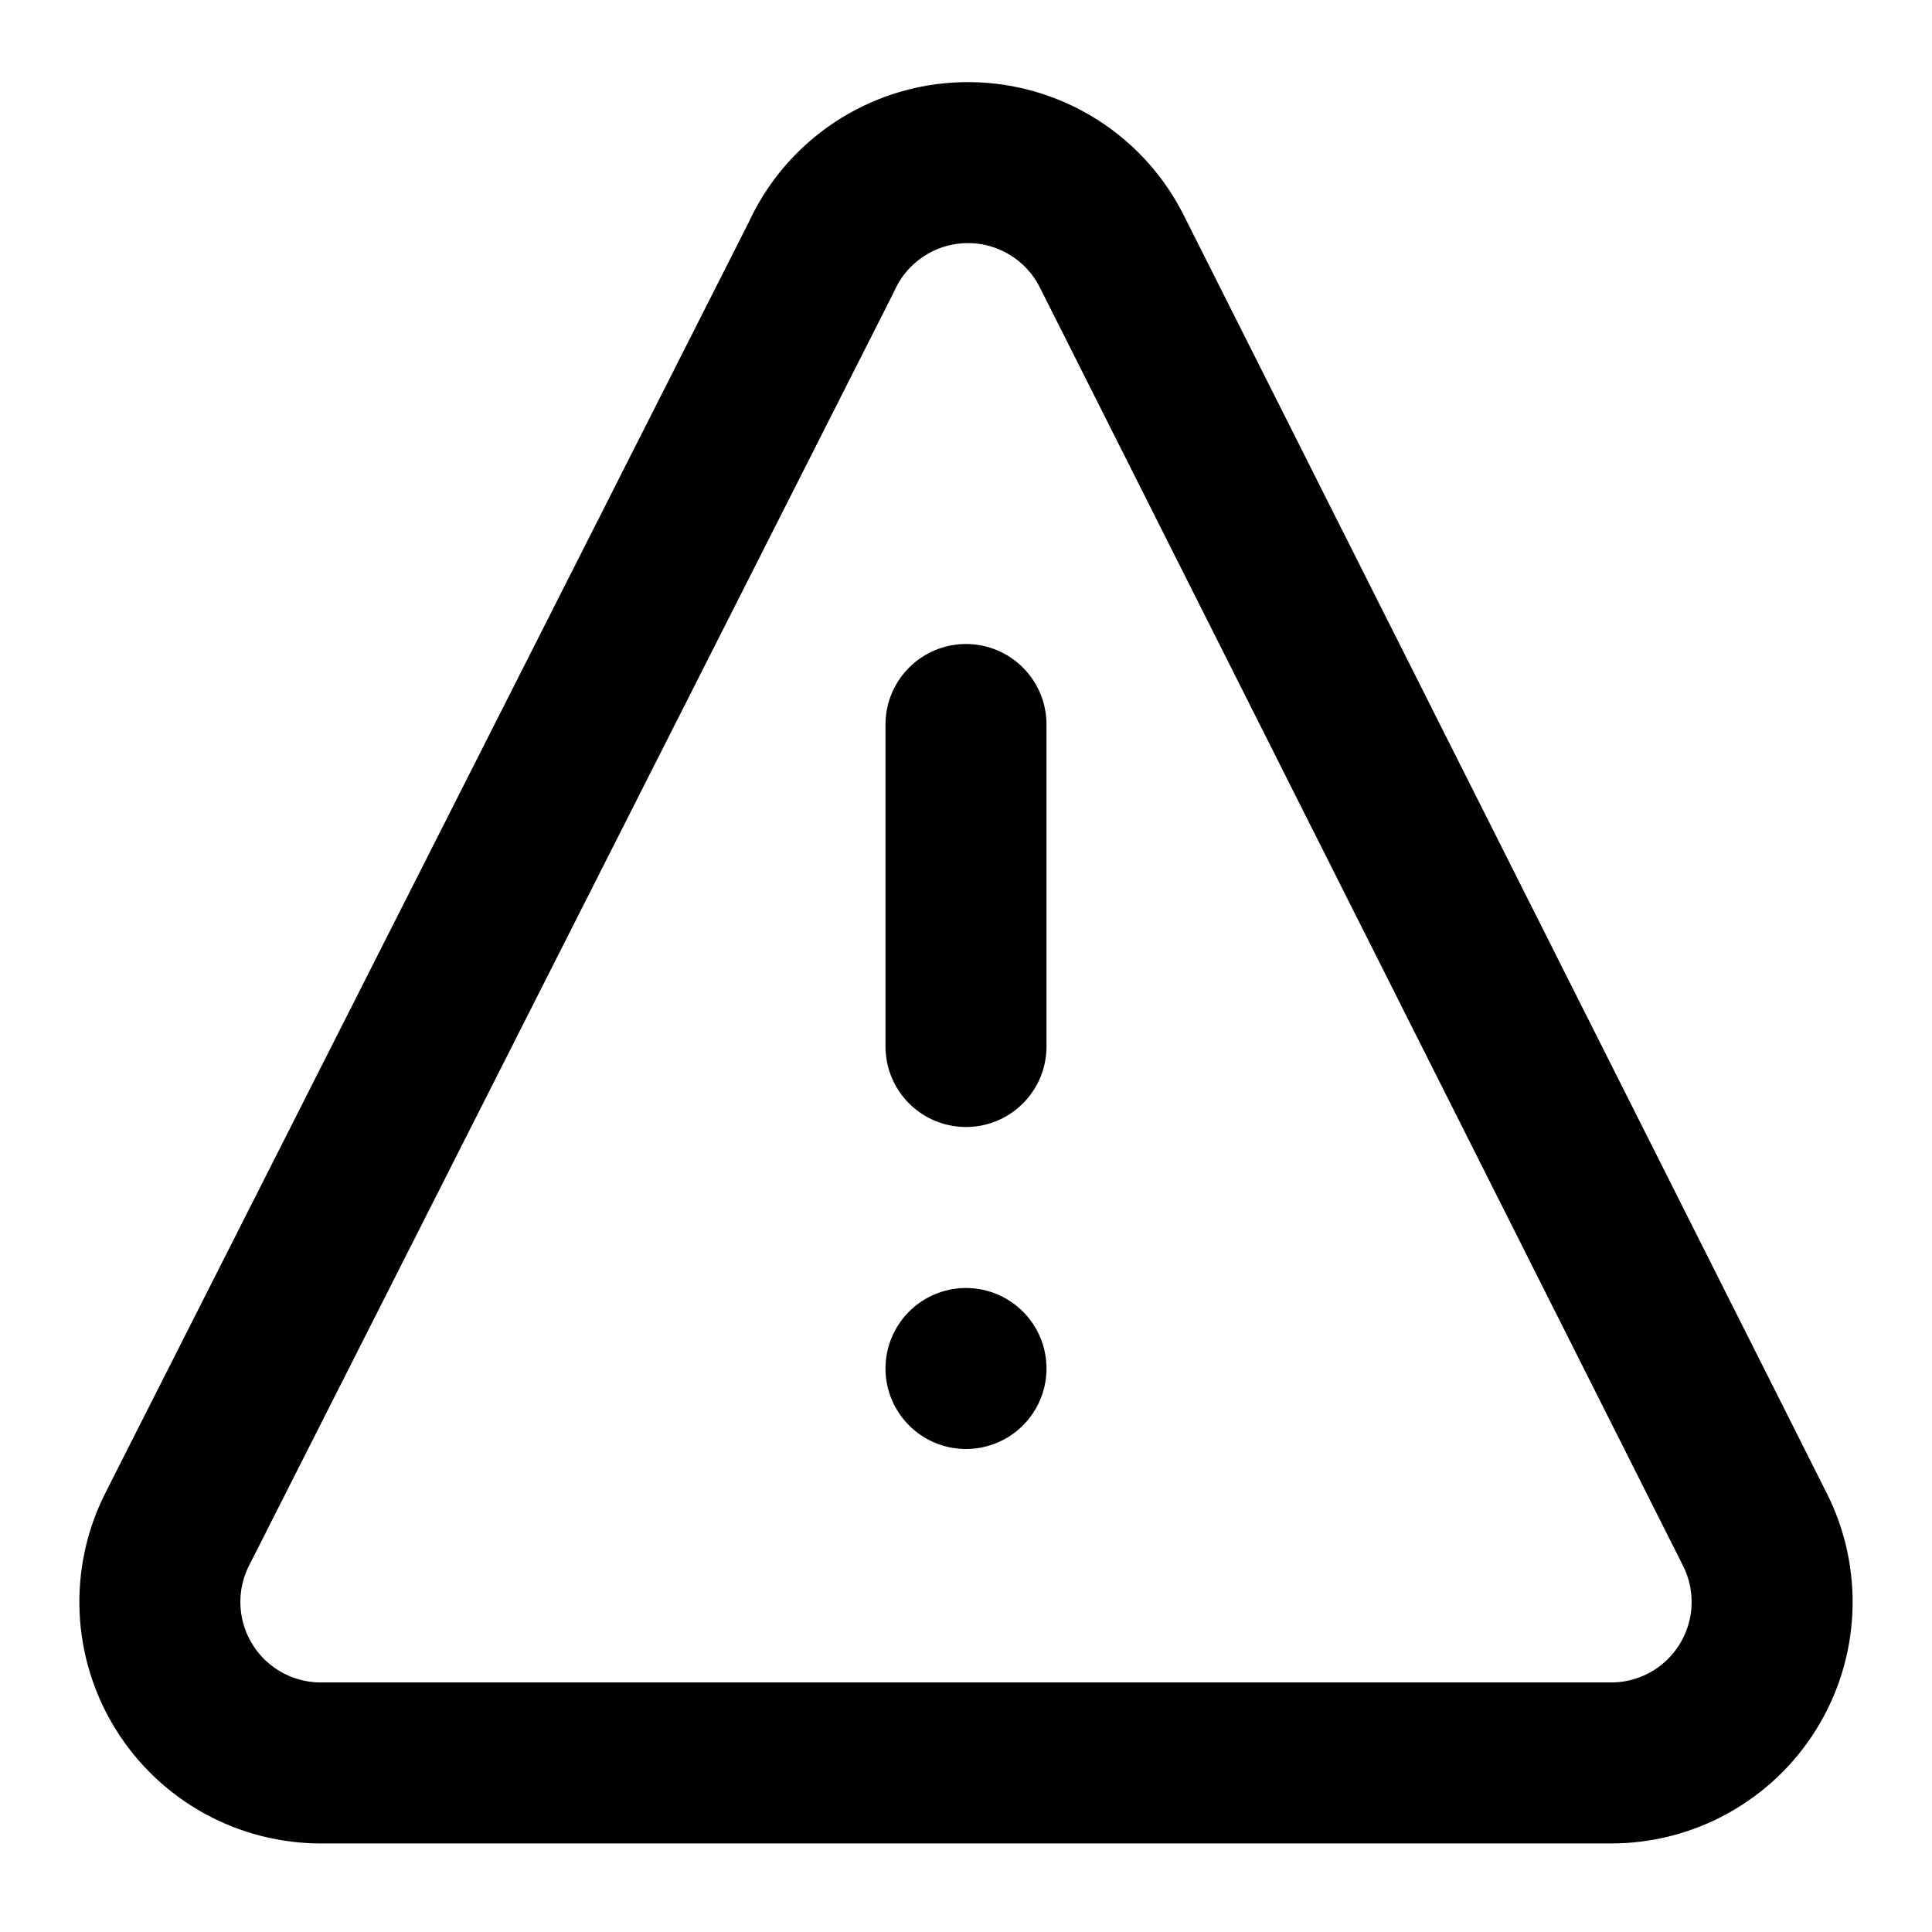
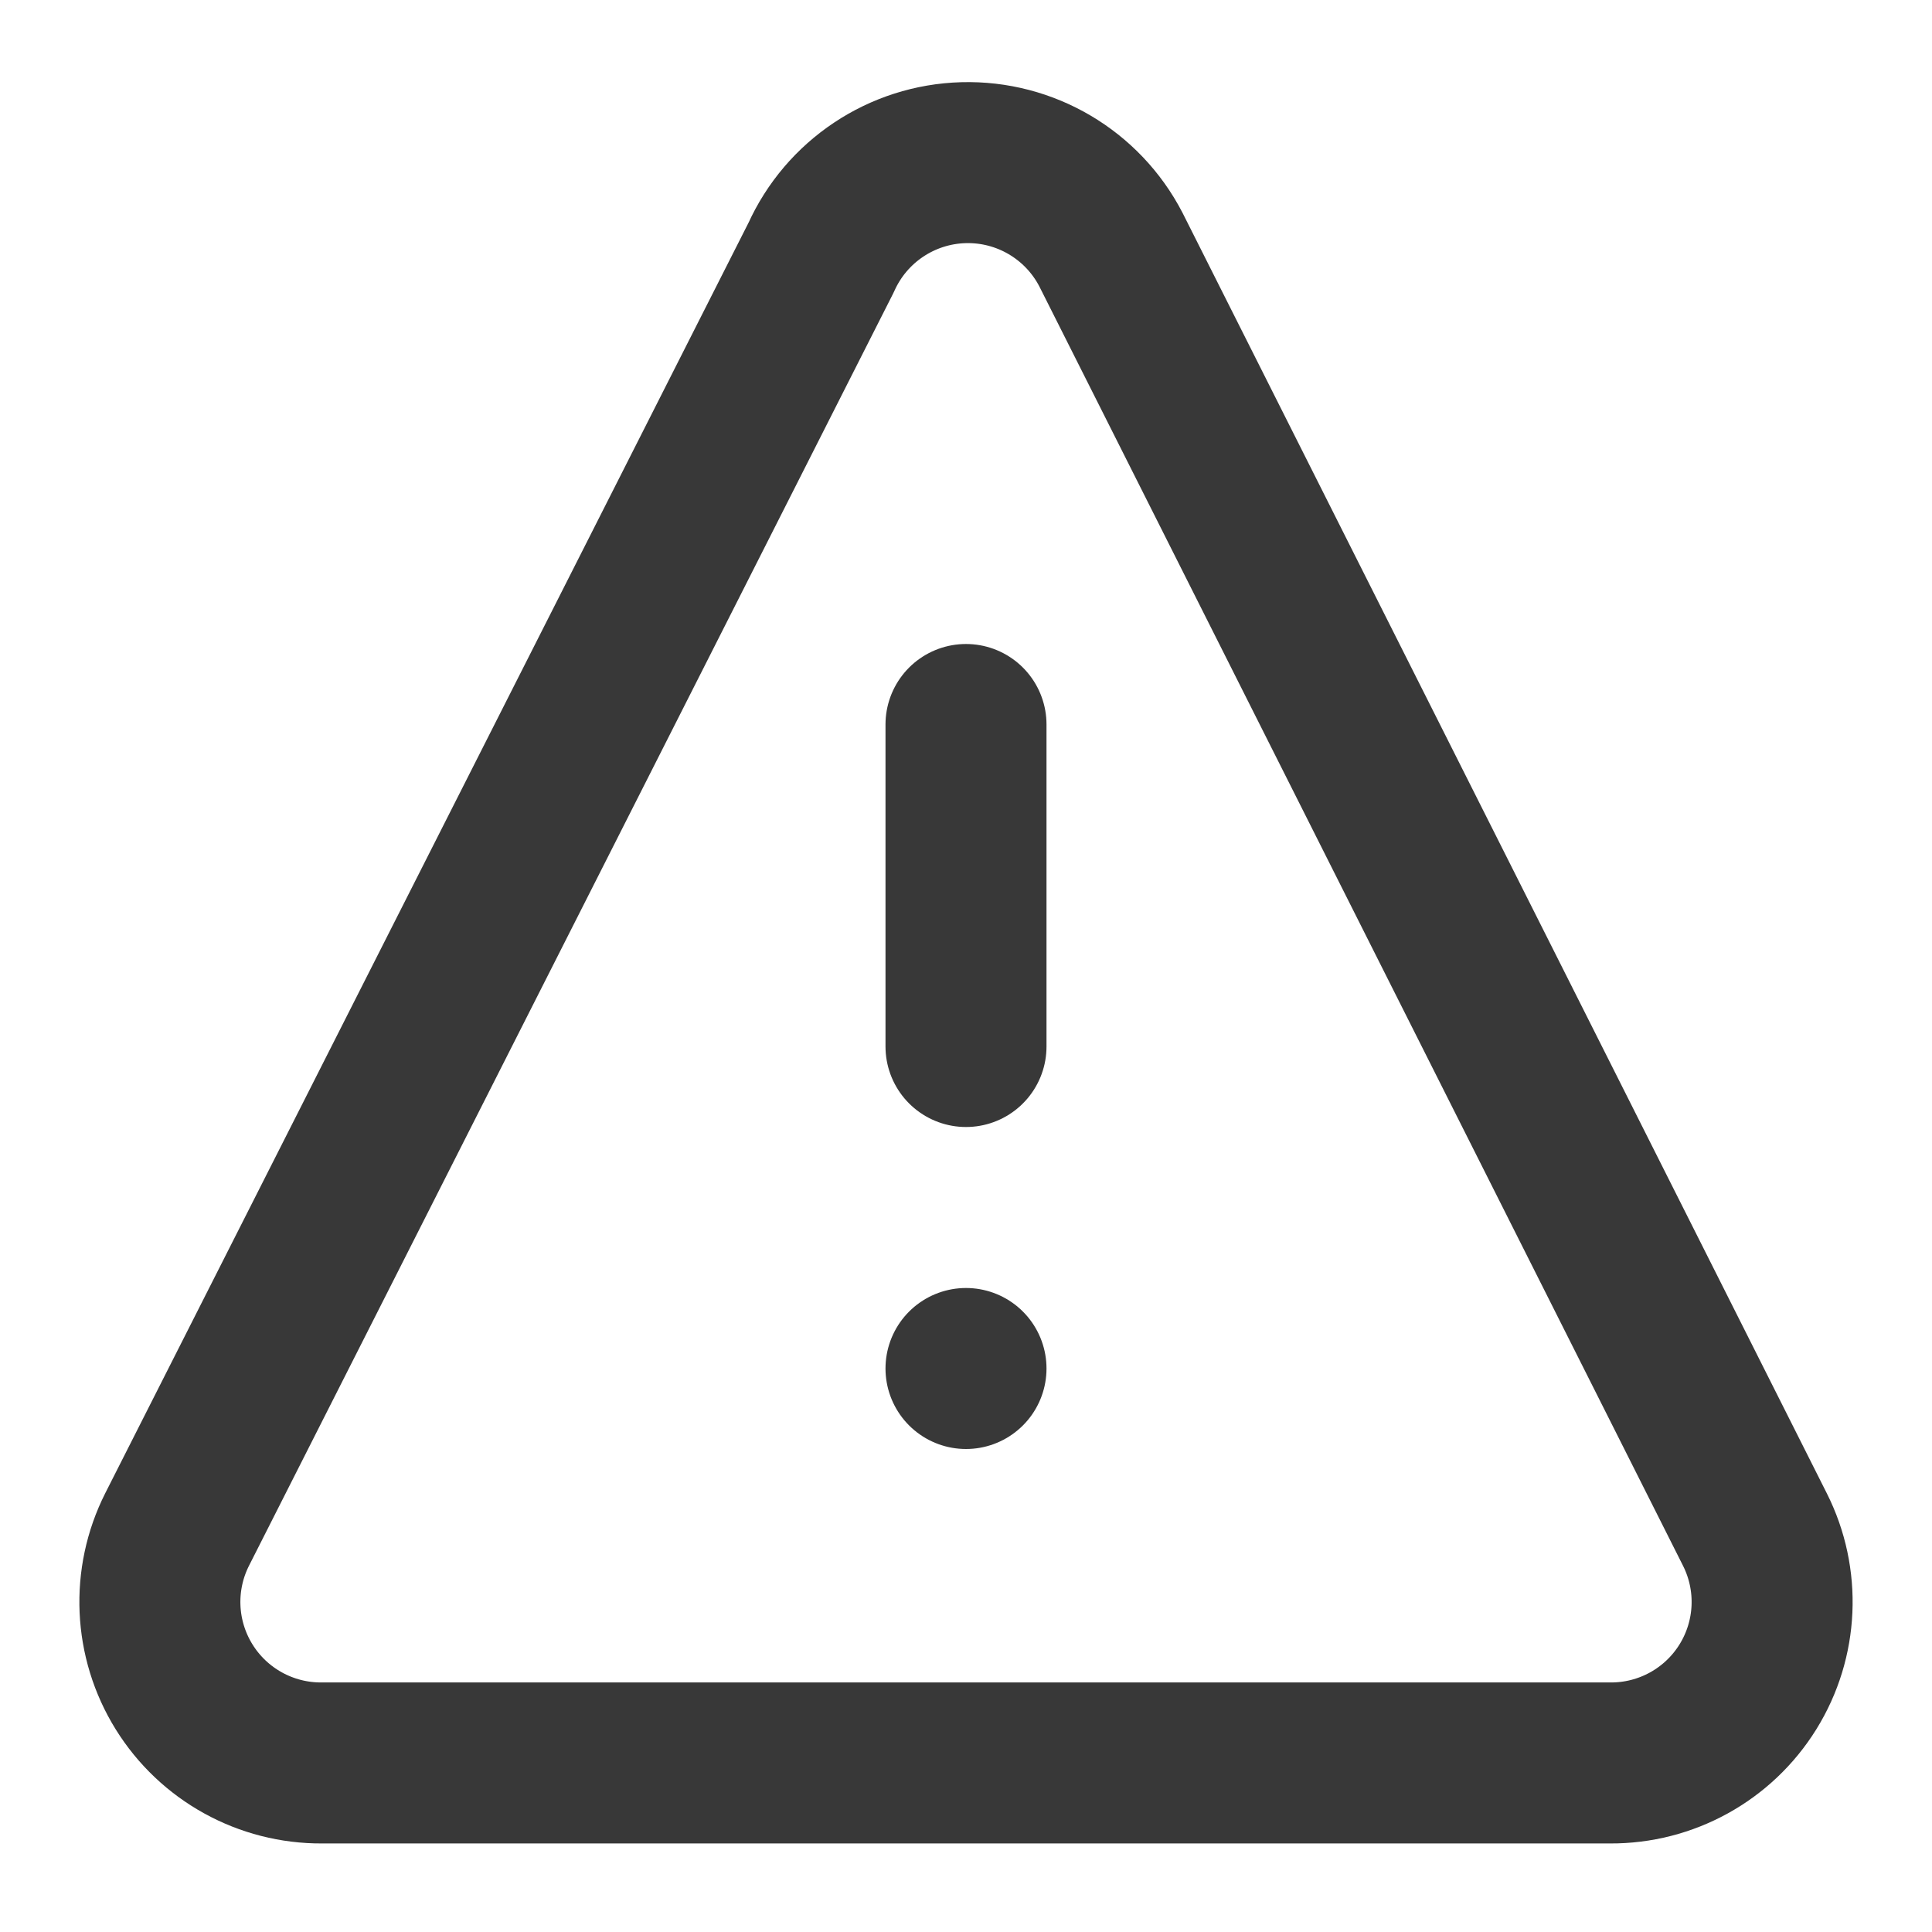
<svg xmlns="http://www.w3.org/2000/svg" height="800px" viewBox="0 0 24 24" width="800px">
  <g id="Complete">
    <g id="alert-triangle">
      <g>
-         <path d="M10.2,3.2,2.2,19A2,2,0,0,0,4,21.9H20A2,2,0,0,0,21.8,19l-8-15.9A2,2,0,0,0,10.2,3.2Z" data-name="--Triangle" fill="none" id="_--Triangle" stroke="#000000" stroke-linecap="round" stroke-linejoin="round" stroke-width="2" />
-         <line fill="none" stroke="#000000" stroke-linecap="round" stroke-linejoin="round" stroke-width="2" x1="12" x2="12" y1="9" y2="13" />
-         <line fill="none" stroke="#000000" stroke-linecap="round" stroke-linejoin="round" stroke-width="2" x1="12" x2="12" y1="17" y2="17" />
+         <path d="M10.2,3.2,2.2,19A2,2,0,0,0,4,21.9H20A2,2,0,0,0,21.8,19l-8-15.9A2,2,0,0,0,10.2,3.2Z" data-name="--Triangle" fill="none" id="_--Triangle" stroke="#383838" stroke-linecap="round" stroke-linejoin="round" stroke-width="2" />
+         <line fill="none" stroke="#383838" stroke-linecap="round" stroke-linejoin="round" stroke-width="2" x1="12" x2="12" y1="9" y2="13" />
+         <line fill="none" stroke="#383838" stroke-linecap="round" stroke-linejoin="round" stroke-width="2" x1="12" x2="12" y1="17" y2="17" />
      </g>
    </g>
  </g>
</svg>
